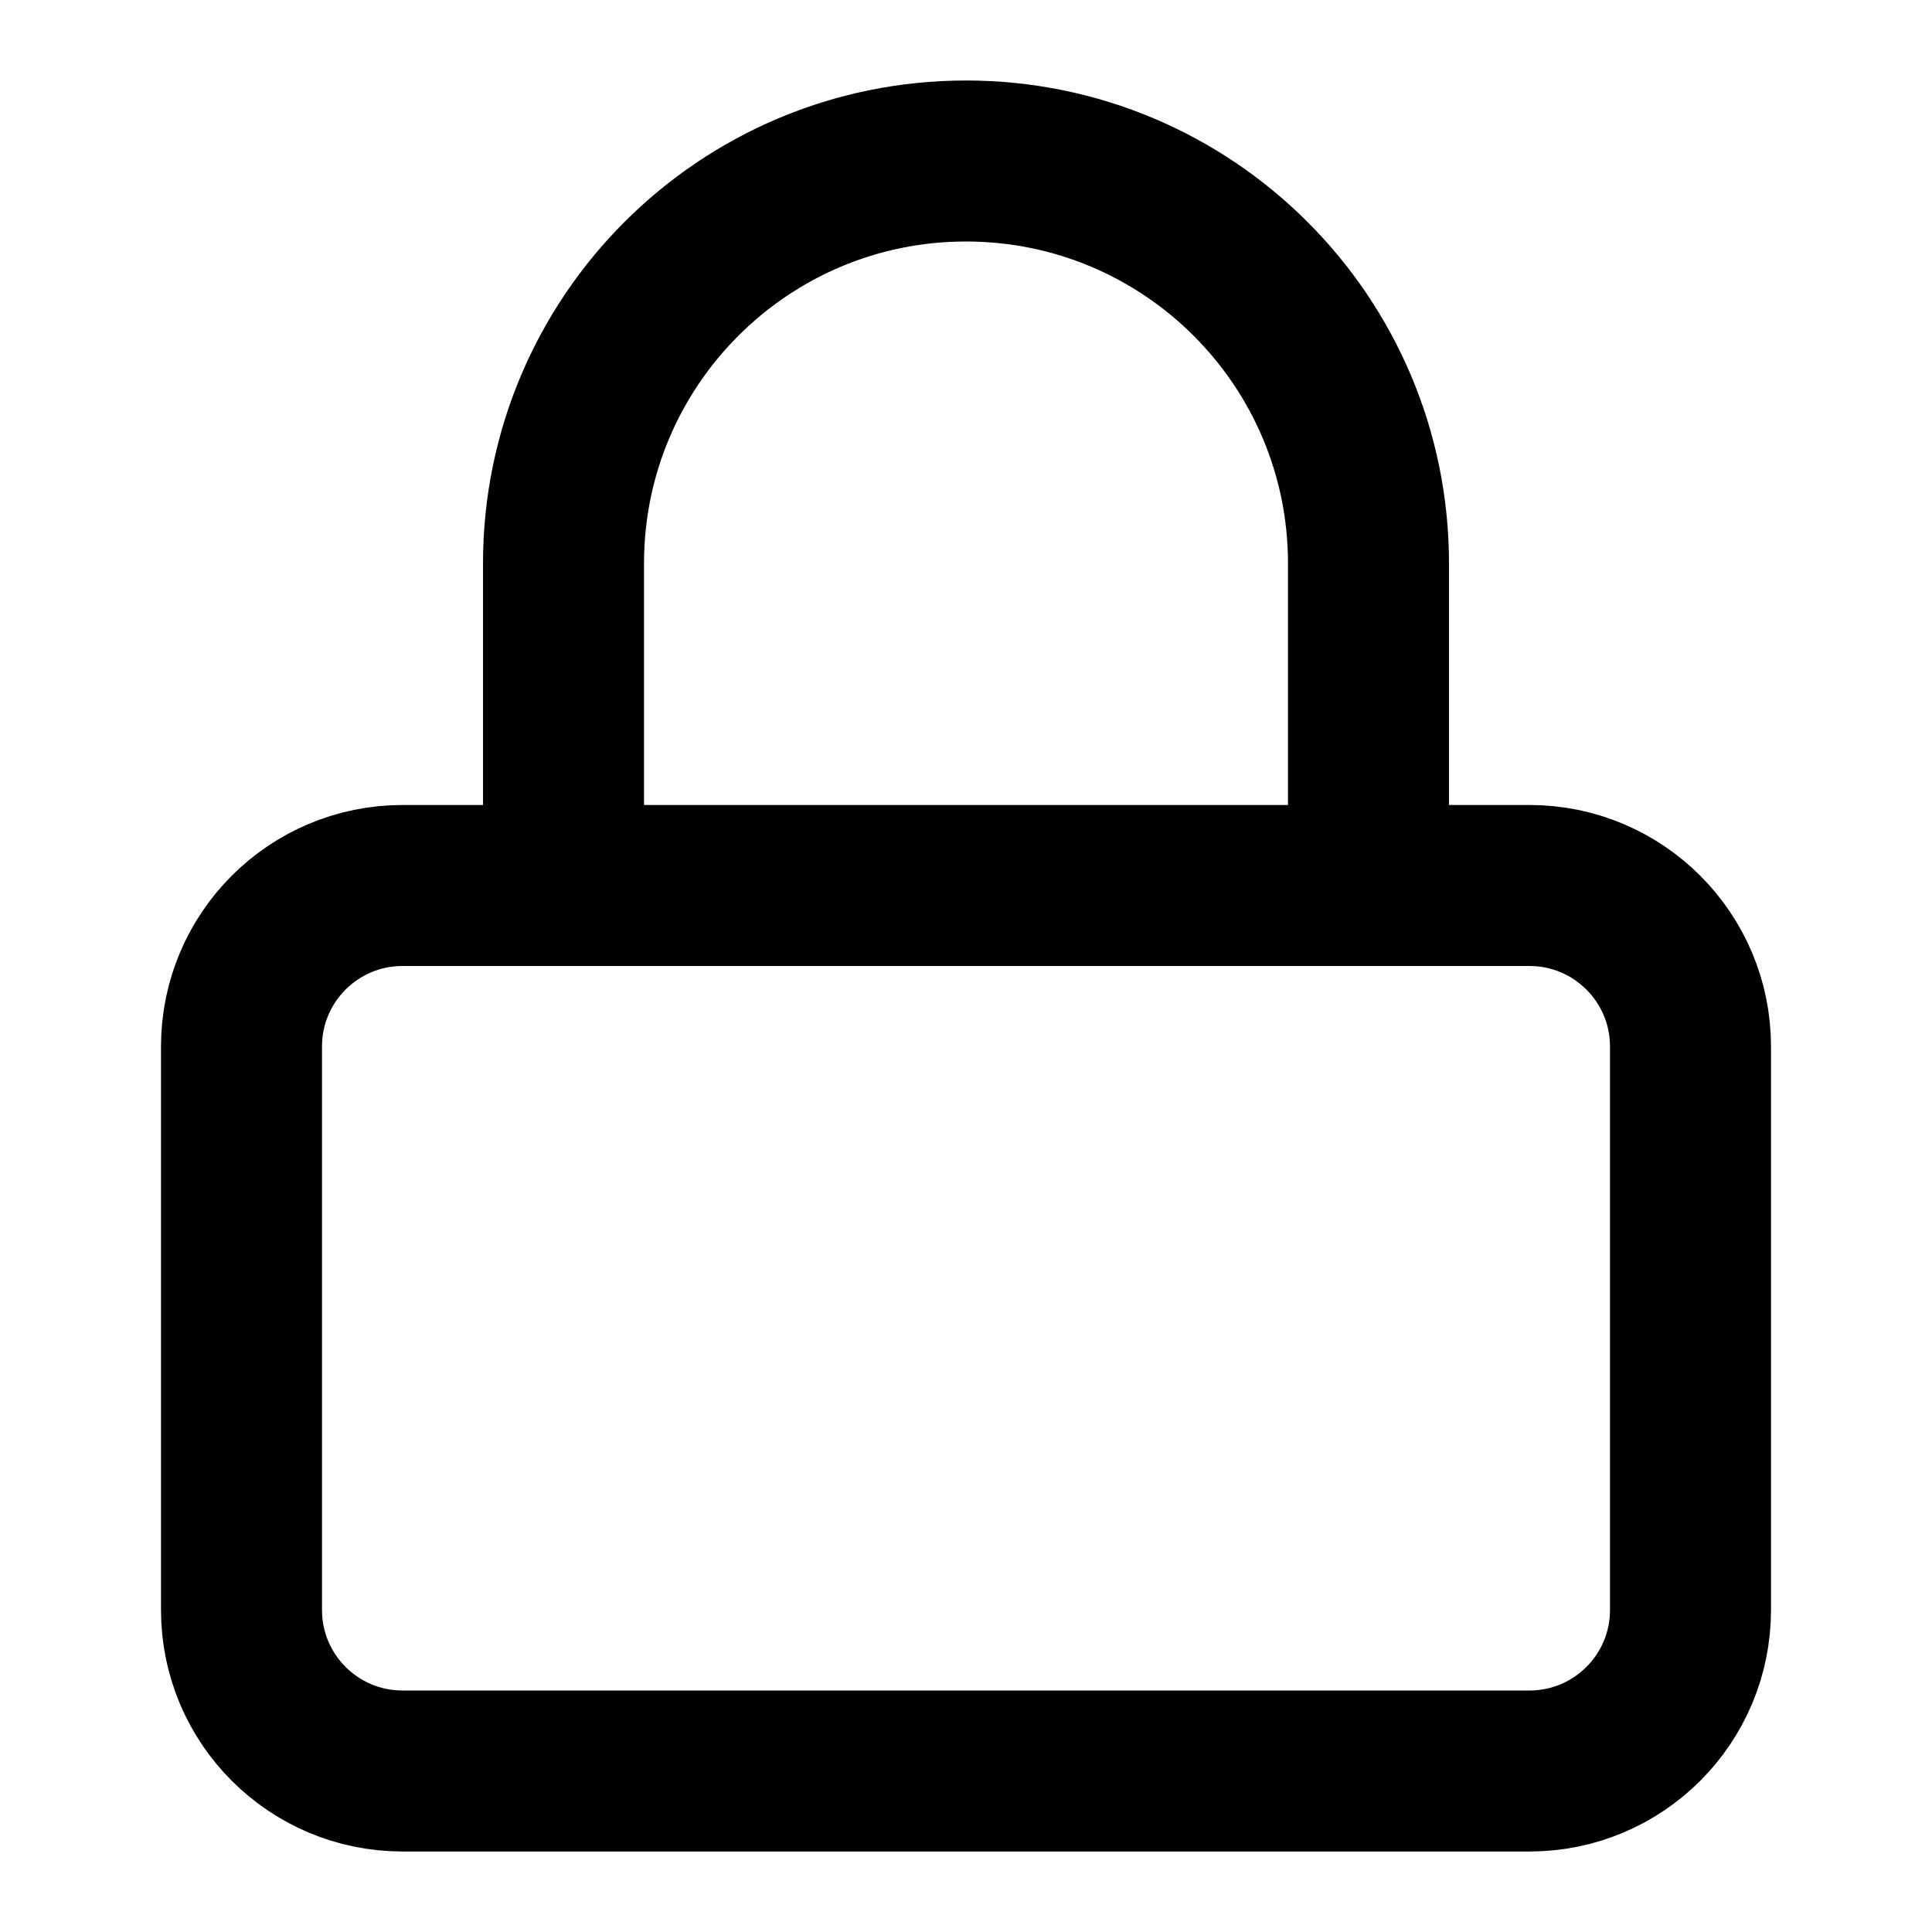
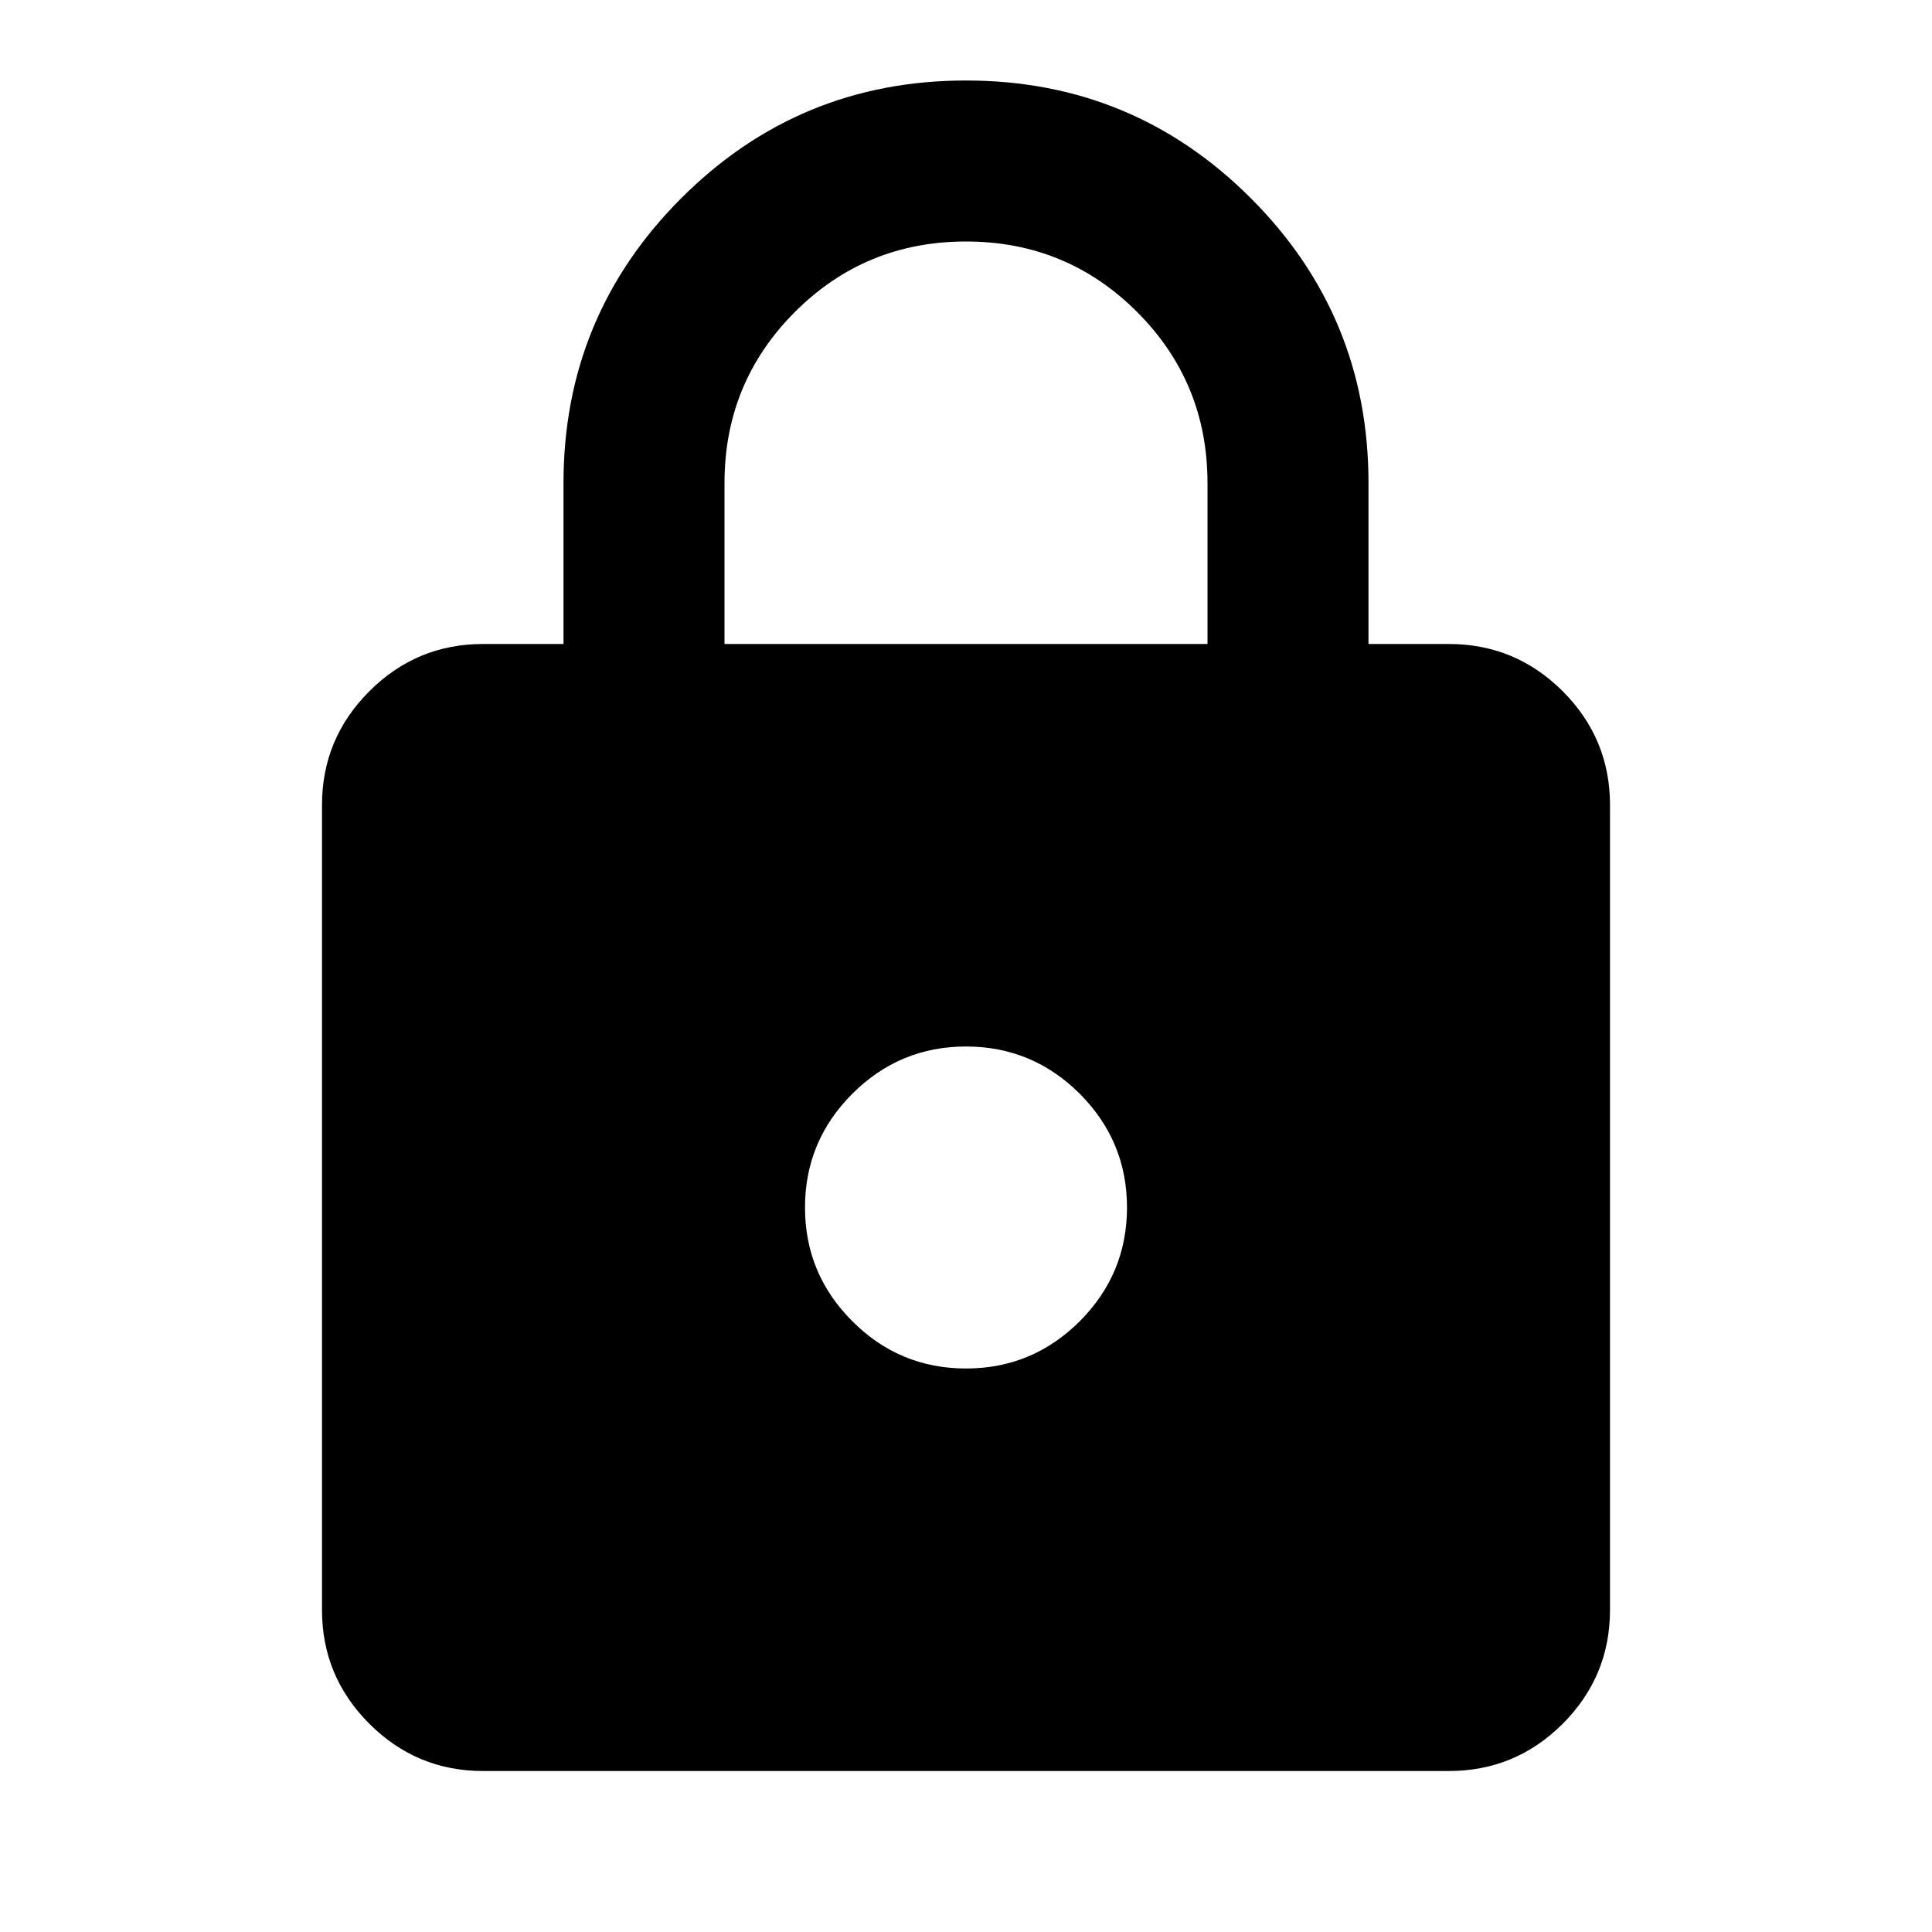
- <svg xmlns="http://www.w3.org/2000/svg" width="24" height="24" viewBox="0 0 24 24" fill="none" stroke="currentColor" stroke-width="2" stroke-linecap="round" stroke-linejoin="round" class="feather feather-lock">
-   <rect x="3" y="11" width="18" height="11" rx="2" ry="2" />
-   <path d="M7 11V7a5 5 0 0 1 10 0v4" />
+ <svg xmlns="http://www.w3.org/2000/svg" width="24" height="24" viewBox="0 0 24 24" fill="currentColor">
+   <g clip-path="url(#clip0_1113_6795)">
+     <path d="M6 22C5.45 22 4.979 21.804 4.588 21.413C4.196 21.021 4 20.55 4 20V10C4 9.45 4.196 8.979 4.588 8.587C4.979 8.196 5.45 8 6 8H7V6C7 4.617 7.488 3.437 8.463 2.462C9.438 1.487 10.617 1 12 1C13.383 1 14.563 1.487 15.538 2.462C16.513 3.437 17 4.617 17 6V8H18C18.55 8 19.021 8.196 19.413 8.587C19.804 8.979 20 9.45 20 10V20C20 20.55 19.804 21.021 19.413 21.413C19.021 21.804 18.55 22 18 22H6ZM12 17C12.55 17 13.021 16.804 13.413 16.413C13.804 16.021 14 15.55 14 15C14 14.45 13.804 13.979 13.413 13.587C13.021 13.196 12.55 13 12 13C11.45 13 10.979 13.196 10.588 13.587C10.196 13.979 10 14.45 10 15C10 15.55 10.196 16.021 10.588 16.413C10.979 16.804 11.45 17 12 17ZM9 8H15V6C15 5.167 14.708 4.458 14.125 3.875C13.542 3.292 12.833 3 12 3C11.167 3 10.458 3.292 9.875 3.875C9.292 4.458 9 5.167 9 6V8Z" />
+   </g>
+   <defs>
+     <clipPath id="clip0_1113_6795">
+       <rect width="24" height="24" />
+     </clipPath>
+   </defs>
</svg>
